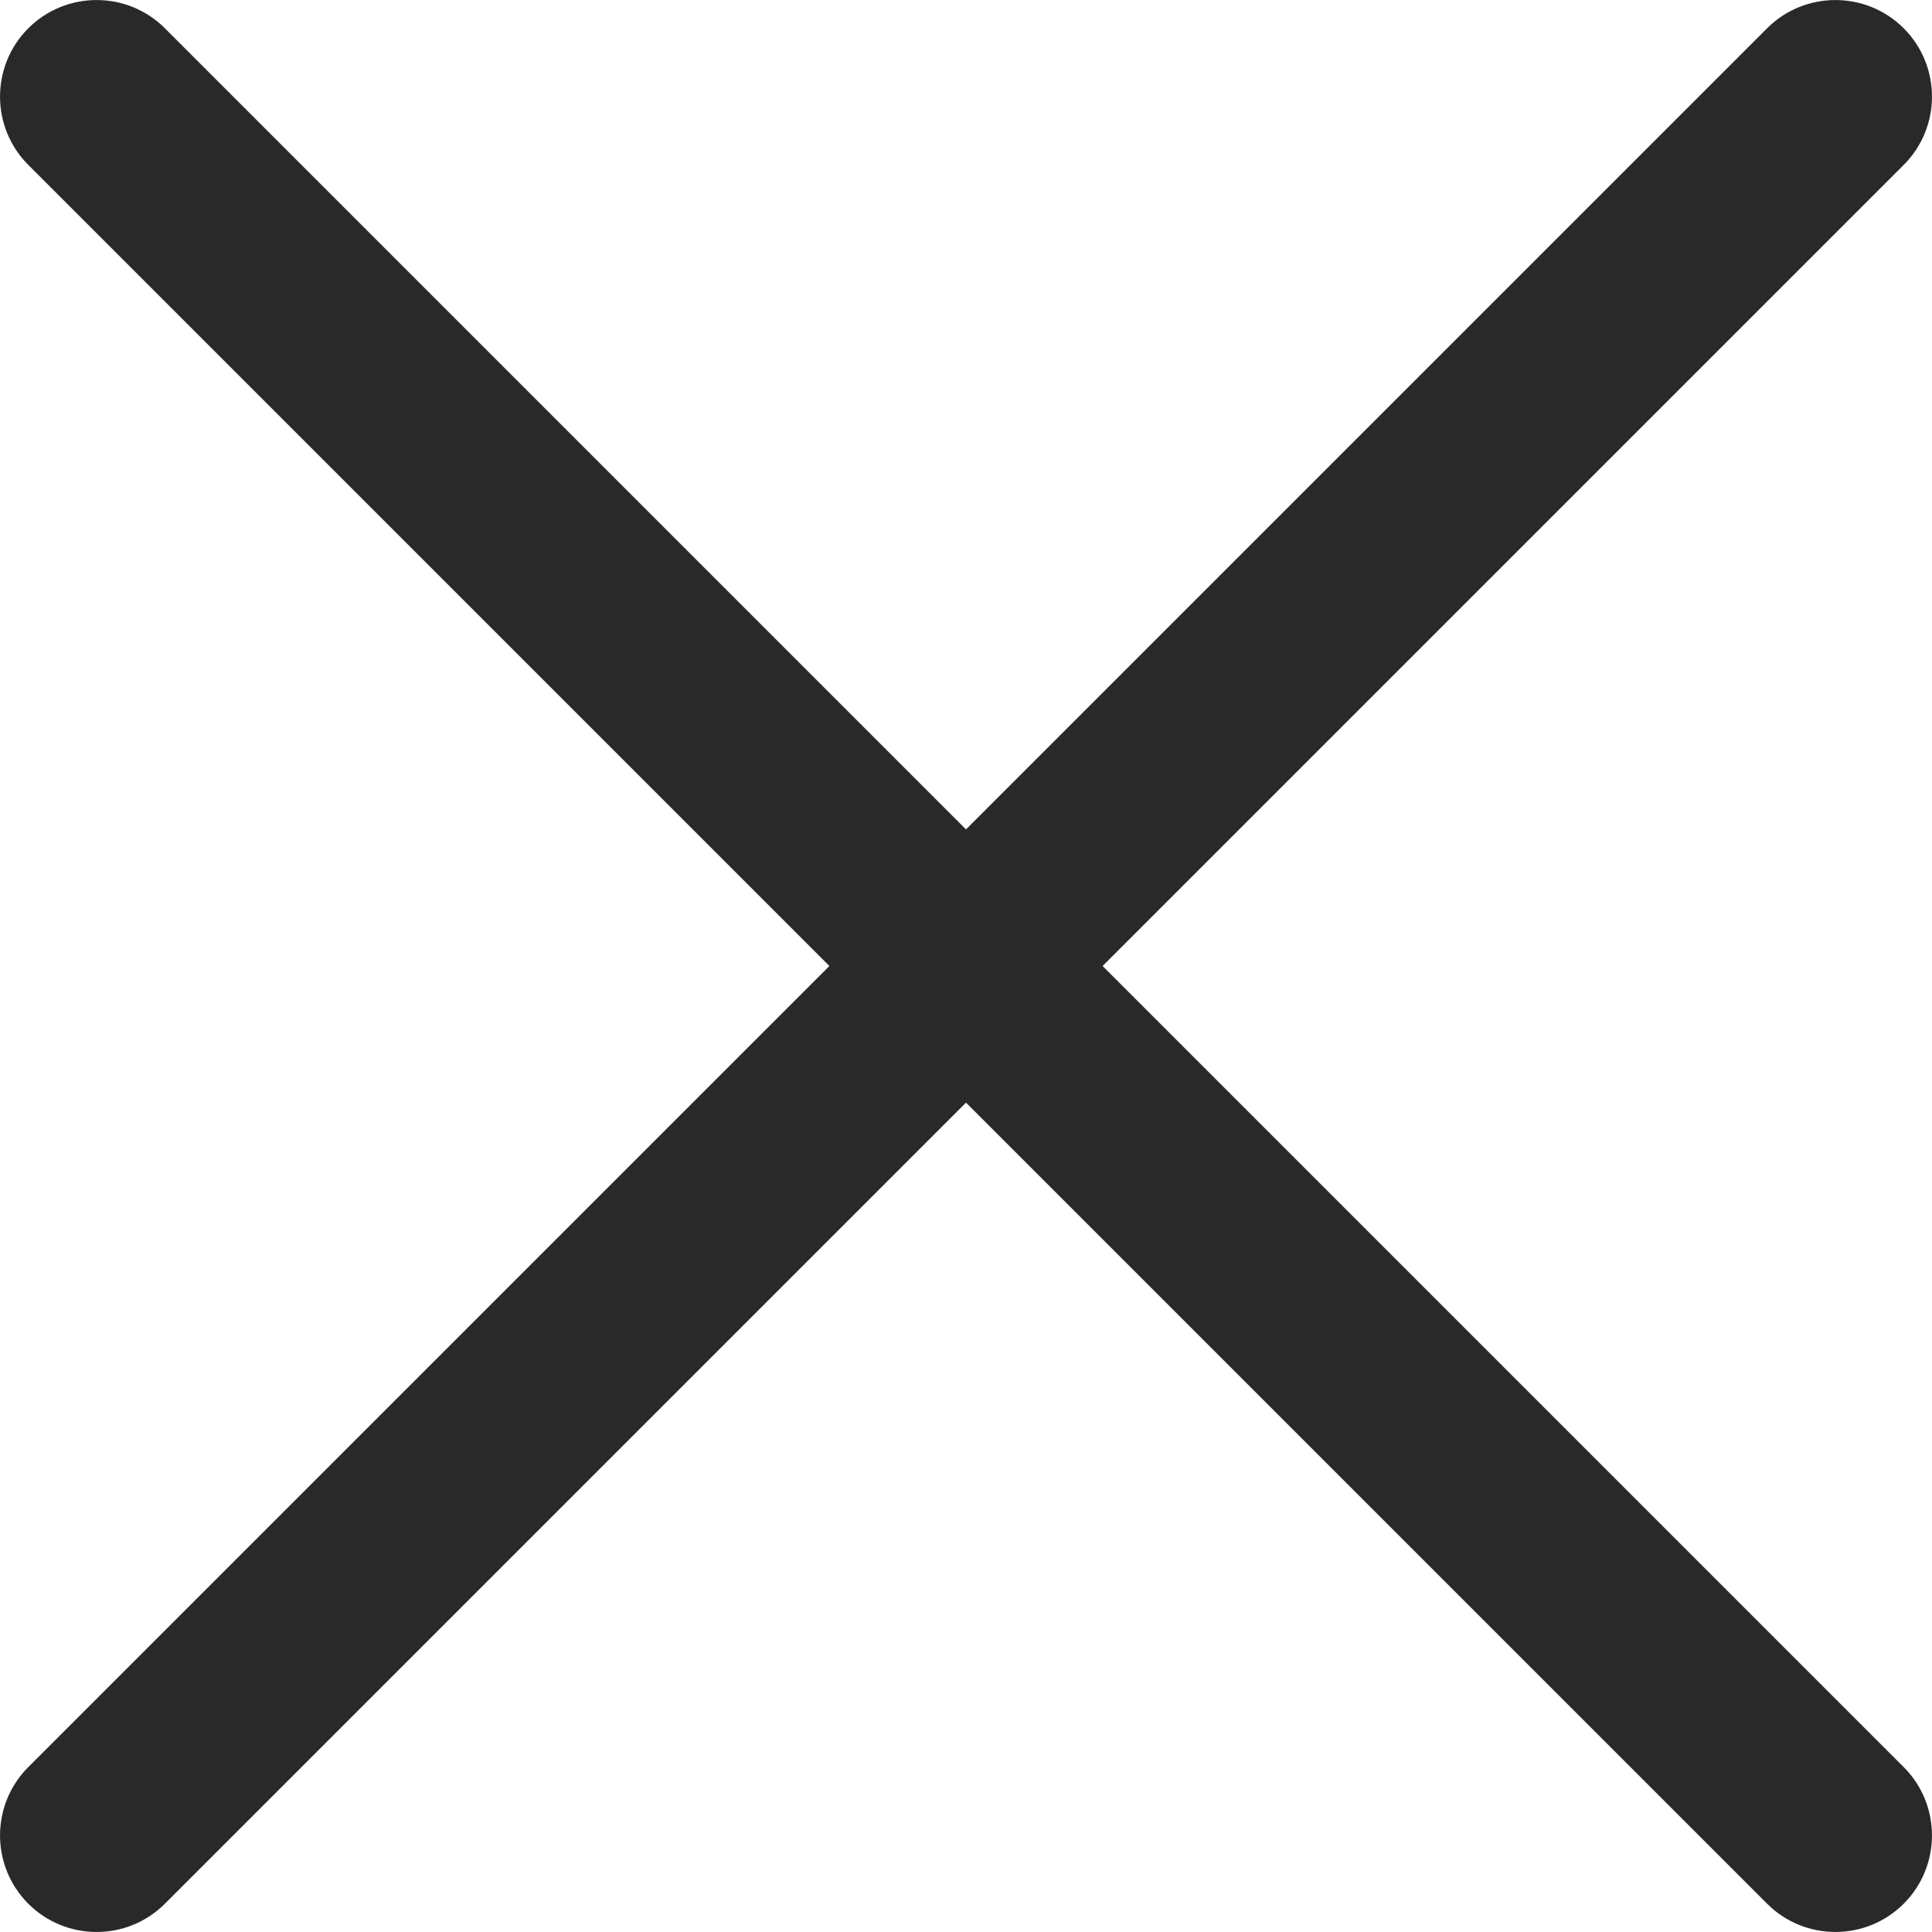
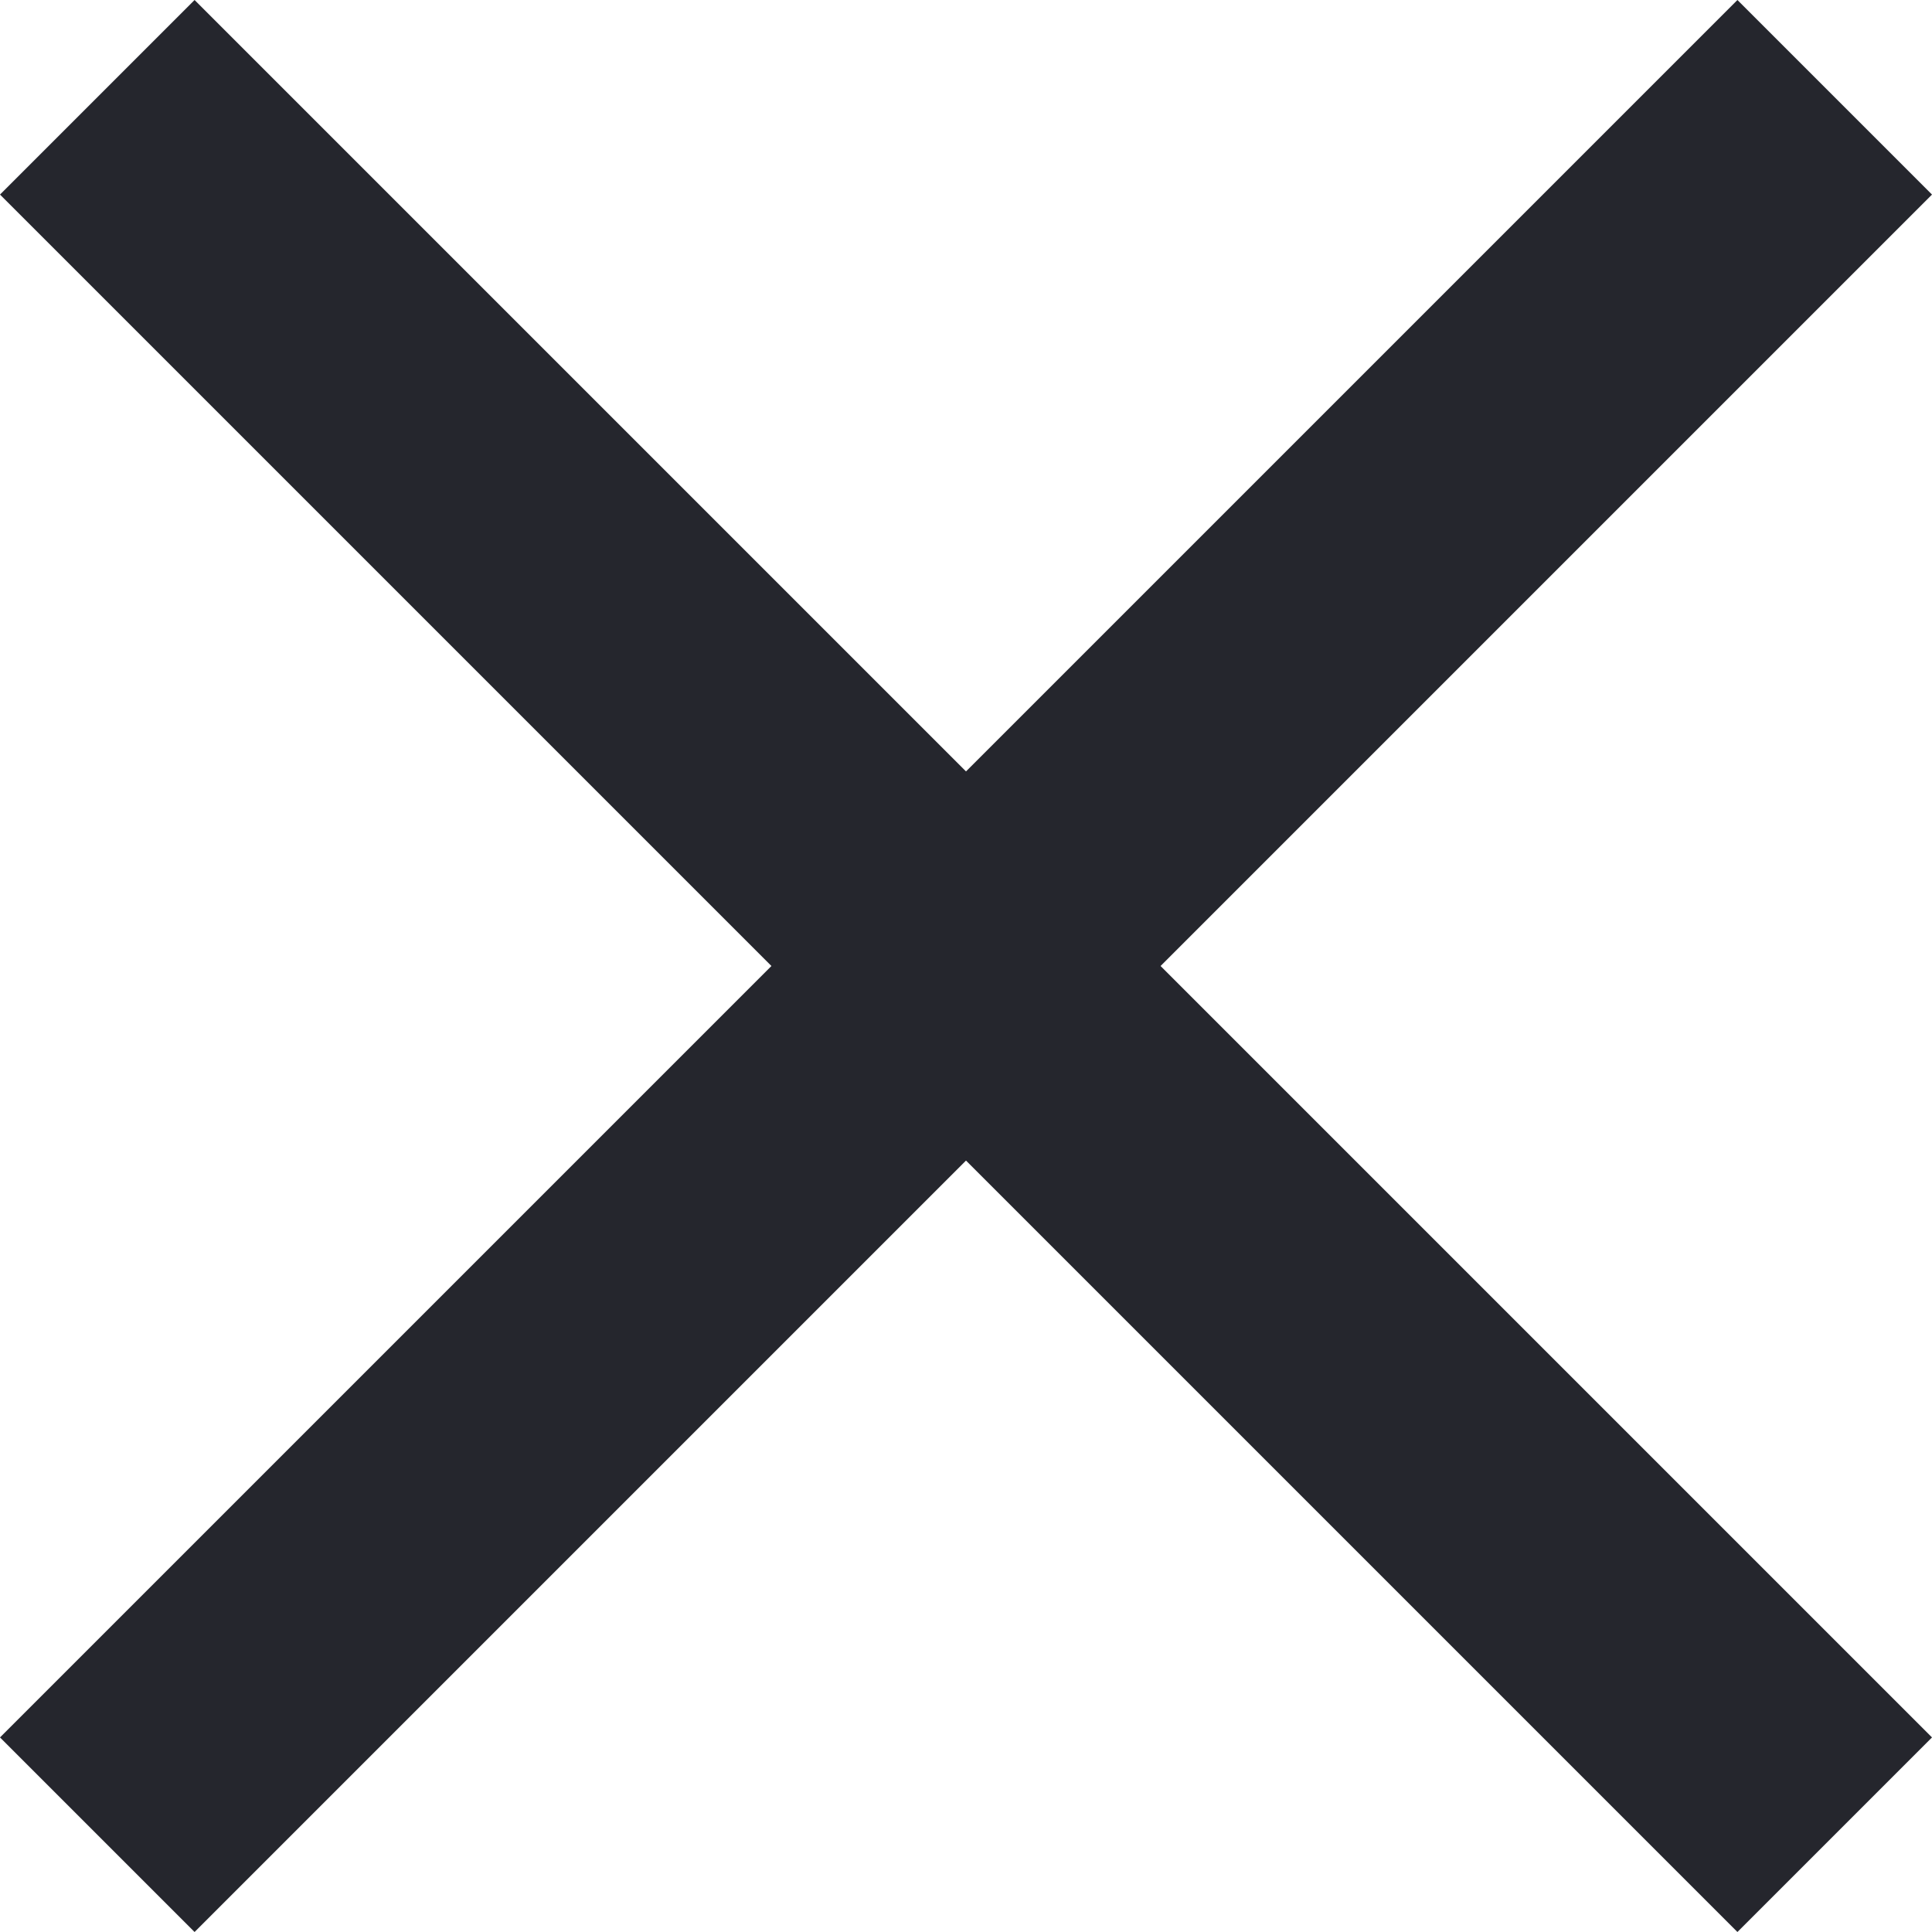
<svg xmlns="http://www.w3.org/2000/svg" width="14" height="14" viewBox="0 0 14 14" fill="none">
-   <path fill-rule="evenodd" clip-rule="evenodd" d="M0.205 0.205C0.478 -0.068 0.922 -0.068 1.195 0.205L7 6.01L12.805 0.205C13.078 -0.068 13.522 -0.068 13.795 0.205C14.068 0.478 14.068 0.922 13.795 1.195L7.99 7L13.795 12.805C14.068 13.078 14.068 13.522 13.795 13.795C13.522 14.068 13.078 14.068 12.805 13.795L7 7.99L1.195 13.795C0.922 14.068 0.478 14.068 0.205 13.795C-0.068 13.522 -0.068 13.078 0.205 12.805L6.01 7L0.205 1.195C-0.068 0.922 -0.068 0.478 0.205 0.205Z" fill="#292929" />
+   <path d="M14 1.41L12.59 0L7 5.59L1.41 0L0 1.41L5.59 7L0 12.59L1.41 14L7 8.41L12.59 14L14 12.59L8.41 7L14 1.41Z" fill="#25262D" />
</svg>
